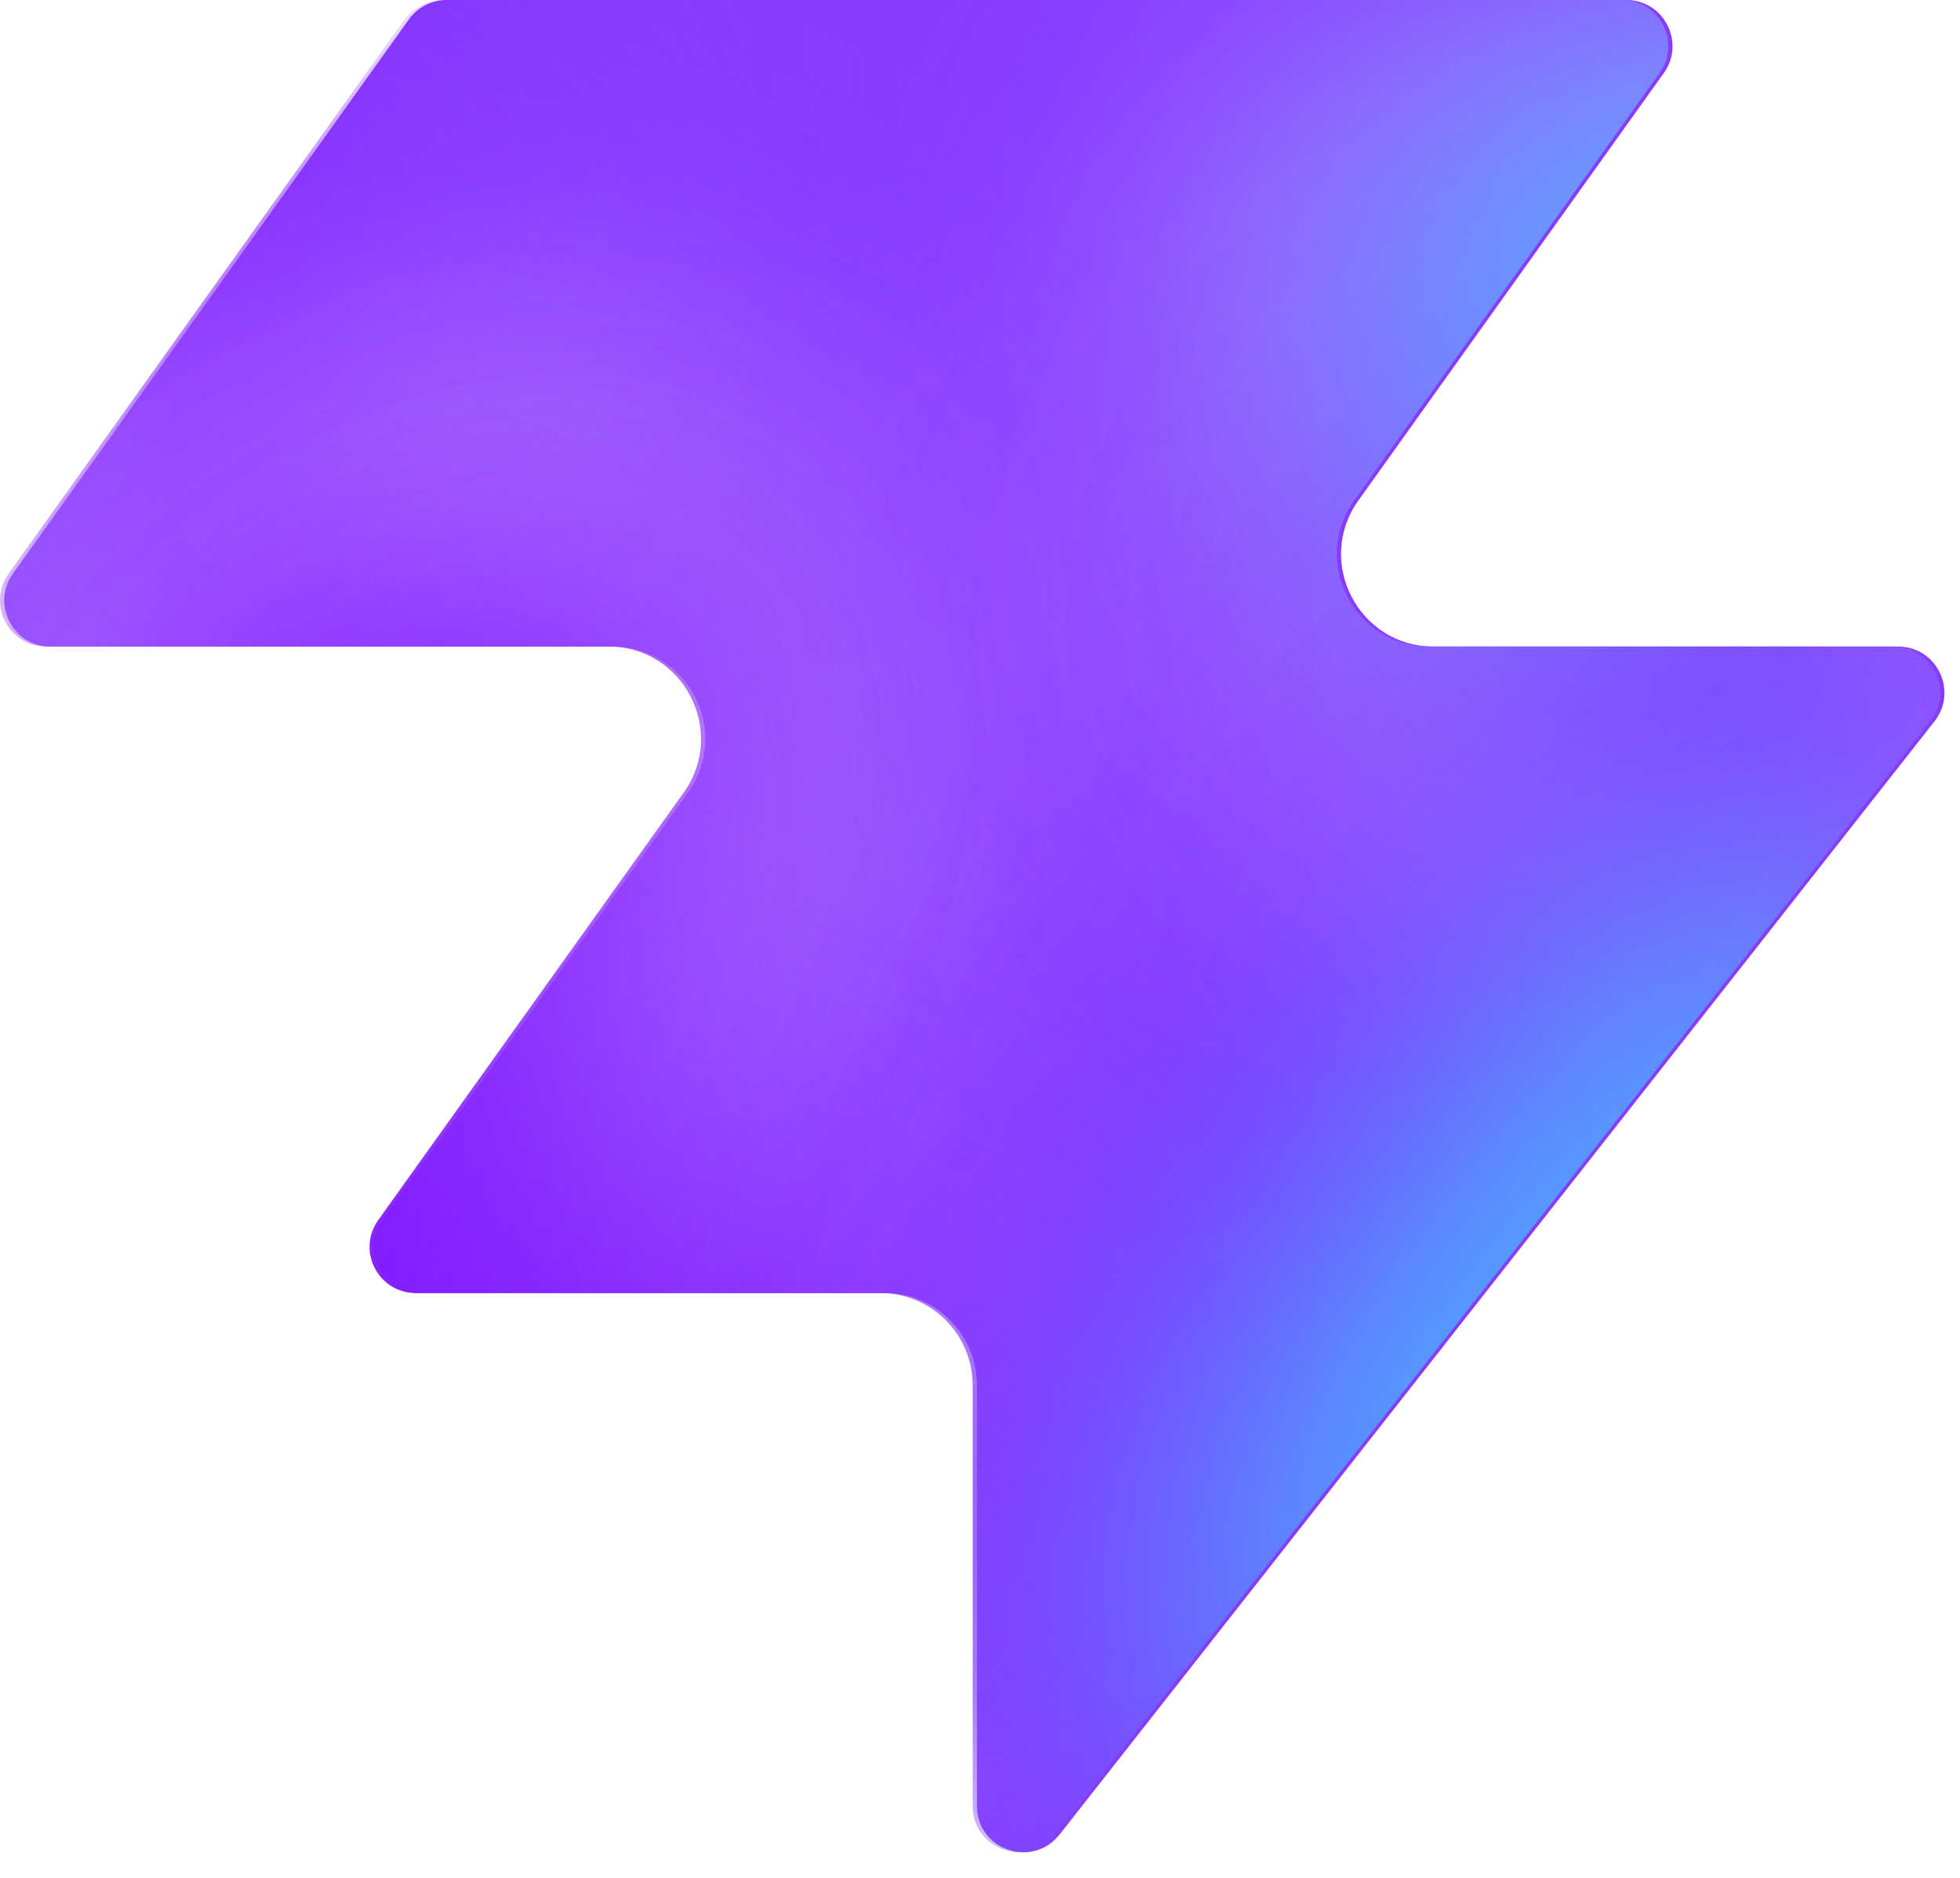
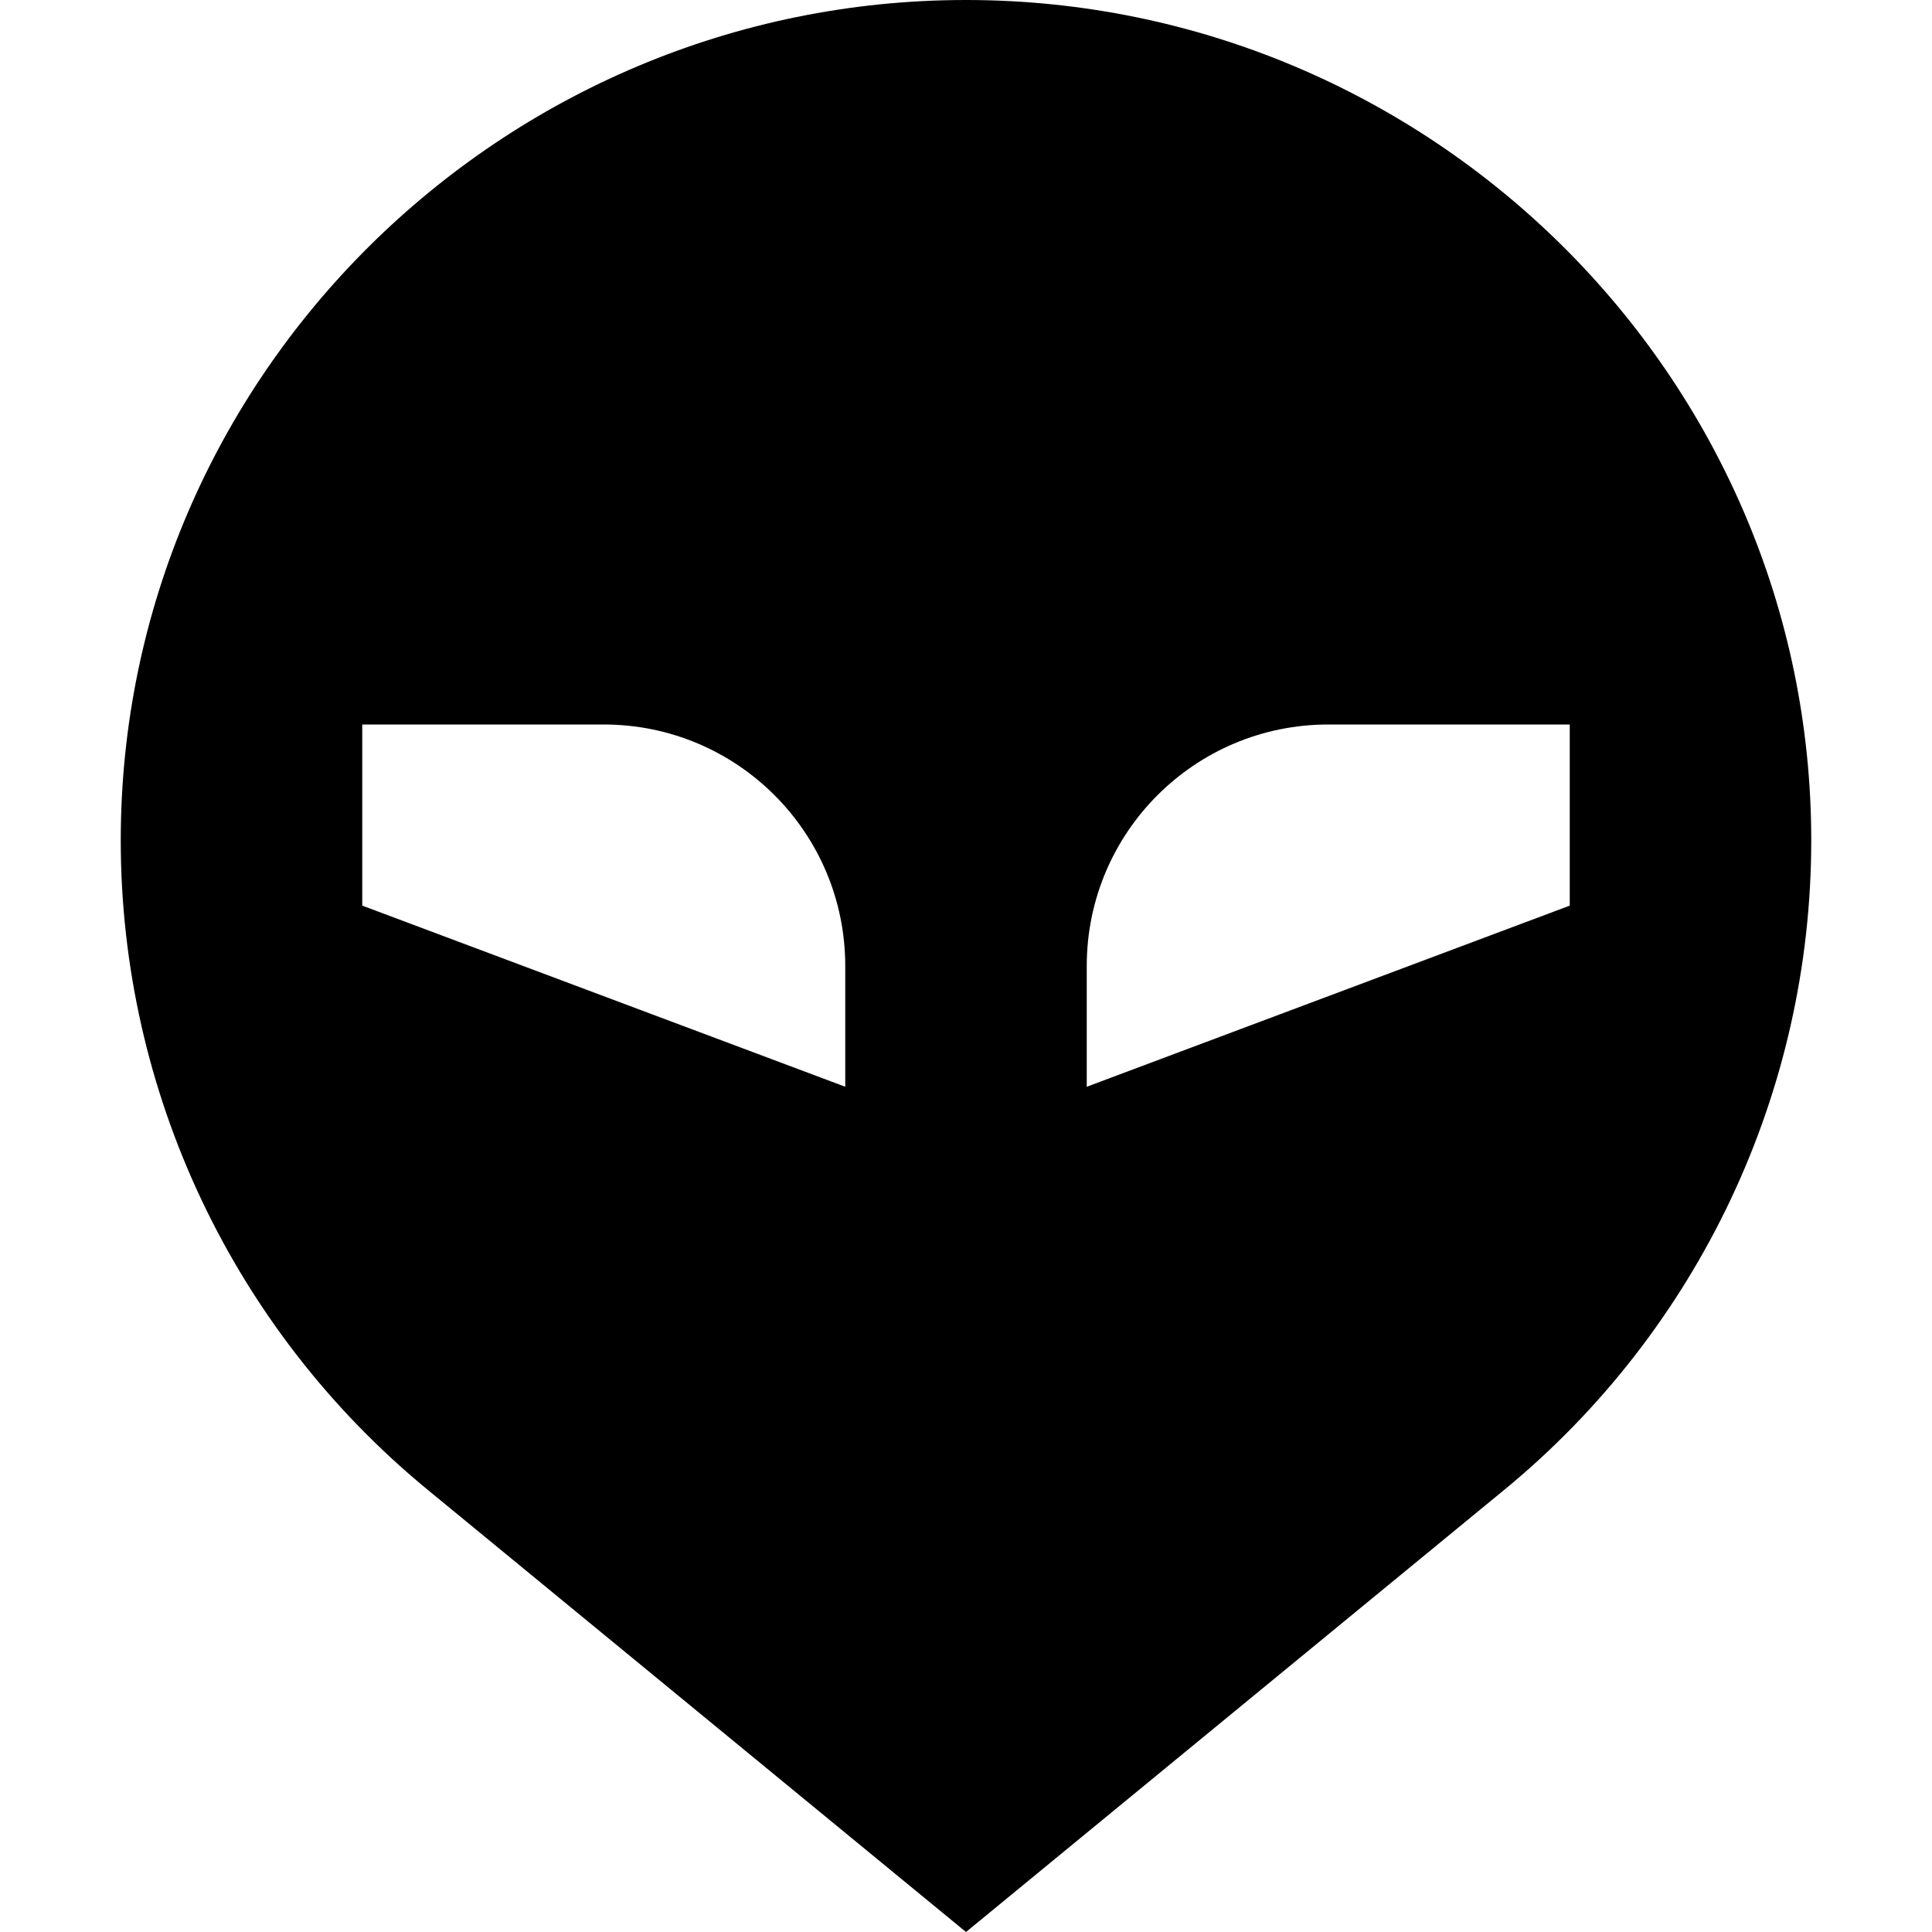
- <svg xmlns="http://www.w3.org/2000/svg" width="48" height="46" fill="none" viewBox="0 0 48 46">
-   <path fill="#863bff" d="M25.946 44.938c-.664.845-2.021.375-2.021-.698V33.937a2.26 2.26 0 0 0-2.262-2.262H10.287c-.92 0-1.456-1.04-.92-1.788l7.48-10.471c1.07-1.497 0-3.578-1.842-3.578H1.237c-.92 0-1.456-1.04-.92-1.788L10.013.474c.214-.297.556-.474.92-.474h28.894c.92 0 1.456 1.04.92 1.788l-7.48 10.471c-1.07 1.498 0 3.579 1.842 3.579h11.377c.943 0 1.473 1.088.89 1.83L25.947 44.94z" style="fill:#863bff;fill:color(display-p3 .525 .23 1);fill-opacity:1" />
-   <mask id="a" width="48" height="46" x="0" y="0" maskUnits="userSpaceOnUse" style="mask-type:alpha">
-     <path fill="#000" d="M25.842 44.938c-.664.844-2.021.375-2.021-.698V33.937a2.26 2.26 0 0 0-2.262-2.262H10.183c-.92 0-1.456-1.04-.92-1.788l7.48-10.471c1.07-1.498 0-3.579-1.842-3.579H1.133c-.92 0-1.456-1.04-.92-1.787L9.91.473c.214-.297.556-.474.92-.474h28.894c.92 0 1.456 1.04.92 1.788l-7.48 10.471c-1.07 1.498 0 3.578 1.842 3.578h11.377c.943 0 1.473 1.088.89 1.832L25.843 44.94z" style="fill:#000;fill-opacity:1" />
-   </mask>
-   <g mask="url(#a)">
-     <g filter="url(#b)">
-       <ellipse cx="5.508" cy="14.704" fill="#ede6ff" rx="5.508" ry="14.704" style="fill:#ede6ff;fill:color(display-p3 .927 .903 1);fill-opacity:1" transform="matrix(.00324 1 1 -.00324 -4.47 31.516)" />
-     </g>
-     <g filter="url(#c)">
-       <ellipse cx="10.399" cy="29.851" fill="#ede6ff" rx="10.399" ry="29.851" style="fill:#ede6ff;fill:color(display-p3 .927 .903 1);fill-opacity:1" transform="matrix(.00324 1 1 -.00324 -39.328 7.883)" />
-     </g>
-     <g filter="url(#d)">
-       <ellipse cx="5.508" cy="30.487" fill="#7e14ff" rx="5.508" ry="30.487" style="fill:#7e14ff;fill:color(display-p3 .492 .077 1);fill-opacity:1" transform="rotate(89.814 -25.913 -14.639)scale(1 -1)" />
-     </g>
-     <g filter="url(#e)">
-       <ellipse cx="5.508" cy="30.599" fill="#7e14ff" rx="5.508" ry="30.599" style="fill:#7e14ff;fill:color(display-p3 .492 .077 1);fill-opacity:1" transform="rotate(89.814 -32.644 -3.334)scale(1 -1)" />
-     </g>
-     <g filter="url(#f)">
-       <ellipse cx="5.508" cy="30.599" fill="#7e14ff" rx="5.508" ry="30.599" style="fill:#7e14ff;fill:color(display-p3 .492 .077 1);fill-opacity:1" transform="matrix(.00324 1 1 -.00324 -34.34 30.47)" />
-     </g>
-     <g filter="url(#g)">
-       <ellipse cx="14.072" cy="22.078" fill="#ede6ff" rx="14.072" ry="22.078" style="fill:#ede6ff;fill:color(display-p3 .927 .903 1);fill-opacity:1" transform="rotate(93.35 24.506 48.493)scale(-1 1)" />
-     </g>
-     <g filter="url(#h)">
-       <ellipse cx="3.47" cy="21.501" fill="#7e14ff" rx="3.47" ry="21.501" style="fill:#7e14ff;fill:color(display-p3 .492 .077 1);fill-opacity:1" transform="rotate(89.009 28.708 47.59)scale(-1 1)" />
-     </g>
-     <g filter="url(#i)">
-       <ellipse cx="3.47" cy="21.501" fill="#7e14ff" rx="3.47" ry="21.501" style="fill:#7e14ff;fill:color(display-p3 .492 .077 1);fill-opacity:1" transform="rotate(89.009 28.708 47.59)scale(-1 1)" />
-     </g>
-     <g filter="url(#j)">
-       <ellipse cx=".387" cy="8.972" fill="#7e14ff" rx="4.407" ry="29.108" style="fill:#7e14ff;fill:color(display-p3 .492 .077 1);fill-opacity:1" transform="rotate(39.51 .387 8.972)" />
-     </g>
-     <g filter="url(#k)">
-       <ellipse cx="47.523" cy="-6.092" fill="#7e14ff" rx="4.407" ry="29.108" style="fill:#7e14ff;fill:color(display-p3 .492 .077 1);fill-opacity:1" transform="rotate(37.892 47.523 -6.092)" />
-     </g>
-     <g filter="url(#l)">
-       <ellipse cx="41.412" cy="6.333" fill="#47bfff" rx="5.971" ry="9.665" style="fill:#47bfff;fill:color(display-p3 .28 .748 1);fill-opacity:1" transform="rotate(37.892 41.412 6.333)" />
-     </g>
-     <g filter="url(#m)">
-       <ellipse cx="-1.879" cy="38.332" fill="#7e14ff" rx="4.407" ry="29.108" style="fill:#7e14ff;fill:color(display-p3 .492 .077 1);fill-opacity:1" transform="rotate(37.892 -1.88 38.332)" />
-     </g>
-     <g filter="url(#n)">
-       <ellipse cx="-1.879" cy="38.332" fill="#7e14ff" rx="4.407" ry="29.108" style="fill:#7e14ff;fill:color(display-p3 .492 .077 1);fill-opacity:1" transform="rotate(37.892 -1.88 38.332)" />
-     </g>
-     <g filter="url(#o)">
-       <ellipse cx="35.651" cy="29.907" fill="#7e14ff" rx="4.407" ry="29.108" style="fill:#7e14ff;fill:color(display-p3 .492 .077 1);fill-opacity:1" transform="rotate(37.892 35.651 29.907)" />
-     </g>
-     <g filter="url(#p)">
-       <ellipse cx="38.418" cy="32.4" fill="#47bfff" rx="5.971" ry="15.297" style="fill:#47bfff;fill:color(display-p3 .28 .748 1);fill-opacity:1" transform="rotate(37.892 38.418 32.4)" />
-     </g>
-   </g>
-   <defs>
-     <filter id="b" width="60.045" height="41.654" x="-19.77" y="16.149" color-interpolation-filters="sRGB" filterUnits="userSpaceOnUse">
-       <feFlood flood-opacity="0" result="BackgroundImageFix" />
-       <feBlend in="SourceGraphic" in2="BackgroundImageFix" result="shape" />
-       <feGaussianBlur result="effect1_foregroundBlur_2002_17158" stdDeviation="7.659" />
-     </filter>
-     <filter id="c" width="90.34" height="51.437" x="-54.613" y="-7.533" color-interpolation-filters="sRGB" filterUnits="userSpaceOnUse">
-       <feFlood flood-opacity="0" result="BackgroundImageFix" />
-       <feBlend in="SourceGraphic" in2="BackgroundImageFix" result="shape" />
-       <feGaussianBlur result="effect1_foregroundBlur_2002_17158" stdDeviation="7.659" />
-     </filter>
-     <filter id="d" width="79.355" height="29.4" x="-49.64" y="2.03" color-interpolation-filters="sRGB" filterUnits="userSpaceOnUse">
-       <feFlood flood-opacity="0" result="BackgroundImageFix" />
-       <feBlend in="SourceGraphic" in2="BackgroundImageFix" result="shape" />
-       <feGaussianBlur result="effect1_foregroundBlur_2002_17158" stdDeviation="4.596" />
-     </filter>
-     <filter id="e" width="79.579" height="29.4" x="-45.045" y="20.029" color-interpolation-filters="sRGB" filterUnits="userSpaceOnUse">
-       <feFlood flood-opacity="0" result="BackgroundImageFix" />
-       <feBlend in="SourceGraphic" in2="BackgroundImageFix" result="shape" />
-       <feGaussianBlur result="effect1_foregroundBlur_2002_17158" stdDeviation="4.596" />
-     </filter>
-     <filter id="f" width="79.579" height="29.4" x="-43.513" y="21.178" color-interpolation-filters="sRGB" filterUnits="userSpaceOnUse">
-       <feFlood flood-opacity="0" result="BackgroundImageFix" />
-       <feBlend in="SourceGraphic" in2="BackgroundImageFix" result="shape" />
-       <feGaussianBlur result="effect1_foregroundBlur_2002_17158" stdDeviation="4.596" />
-     </filter>
-     <filter id="g" width="74.749" height="58.852" x="15.756" y="-17.901" color-interpolation-filters="sRGB" filterUnits="userSpaceOnUse">
-       <feFlood flood-opacity="0" result="BackgroundImageFix" />
-       <feBlend in="SourceGraphic" in2="BackgroundImageFix" result="shape" />
-       <feGaussianBlur result="effect1_foregroundBlur_2002_17158" stdDeviation="7.659" />
-     </filter>
-     <filter id="h" width="61.377" height="25.362" x="23.548" y="2.284" color-interpolation-filters="sRGB" filterUnits="userSpaceOnUse">
-       <feFlood flood-opacity="0" result="BackgroundImageFix" />
-       <feBlend in="SourceGraphic" in2="BackgroundImageFix" result="shape" />
-       <feGaussianBlur result="effect1_foregroundBlur_2002_17158" stdDeviation="4.596" />
-     </filter>
-     <filter id="i" width="61.377" height="25.362" x="23.548" y="2.284" color-interpolation-filters="sRGB" filterUnits="userSpaceOnUse">
-       <feFlood flood-opacity="0" result="BackgroundImageFix" />
-       <feBlend in="SourceGraphic" in2="BackgroundImageFix" result="shape" />
-       <feGaussianBlur result="effect1_foregroundBlur_2002_17158" stdDeviation="4.596" />
-     </filter>
-     <filter id="j" width="56.045" height="63.649" x="-27.636" y="-22.853" color-interpolation-filters="sRGB" filterUnits="userSpaceOnUse">
-       <feFlood flood-opacity="0" result="BackgroundImageFix" />
-       <feBlend in="SourceGraphic" in2="BackgroundImageFix" result="shape" />
-       <feGaussianBlur result="effect1_foregroundBlur_2002_17158" stdDeviation="4.596" />
-     </filter>
-     <filter id="k" width="54.814" height="64.646" x="20.116" y="-38.415" color-interpolation-filters="sRGB" filterUnits="userSpaceOnUse">
-       <feFlood flood-opacity="0" result="BackgroundImageFix" />
-       <feBlend in="SourceGraphic" in2="BackgroundImageFix" result="shape" />
-       <feGaussianBlur result="effect1_foregroundBlur_2002_17158" stdDeviation="4.596" />
-     </filter>
-     <filter id="l" width="33.541" height="35.313" x="24.641" y="-11.323" color-interpolation-filters="sRGB" filterUnits="userSpaceOnUse">
-       <feFlood flood-opacity="0" result="BackgroundImageFix" />
-       <feBlend in="SourceGraphic" in2="BackgroundImageFix" result="shape" />
-       <feGaussianBlur result="effect1_foregroundBlur_2002_17158" stdDeviation="4.596" />
-     </filter>
-     <filter id="m" width="54.814" height="64.646" x="-29.286" y="6.009" color-interpolation-filters="sRGB" filterUnits="userSpaceOnUse">
-       <feFlood flood-opacity="0" result="BackgroundImageFix" />
-       <feBlend in="SourceGraphic" in2="BackgroundImageFix" result="shape" />
-       <feGaussianBlur result="effect1_foregroundBlur_2002_17158" stdDeviation="4.596" />
-     </filter>
-     <filter id="n" width="54.814" height="64.646" x="-29.286" y="6.009" color-interpolation-filters="sRGB" filterUnits="userSpaceOnUse">
-       <feFlood flood-opacity="0" result="BackgroundImageFix" />
-       <feBlend in="SourceGraphic" in2="BackgroundImageFix" result="shape" />
-       <feGaussianBlur result="effect1_foregroundBlur_2002_17158" stdDeviation="4.596" />
-     </filter>
-     <filter id="o" width="54.814" height="64.646" x="8.244" y="-2.416" color-interpolation-filters="sRGB" filterUnits="userSpaceOnUse">
-       <feFlood flood-opacity="0" result="BackgroundImageFix" />
-       <feBlend in="SourceGraphic" in2="BackgroundImageFix" result="shape" />
-       <feGaussianBlur result="effect1_foregroundBlur_2002_17158" stdDeviation="4.596" />
-     </filter>
-     <filter id="p" width="39.409" height="43.623" x="18.713" y="10.588" color-interpolation-filters="sRGB" filterUnits="userSpaceOnUse">
-       <feFlood flood-opacity="0" result="BackgroundImageFix" />
-       <feBlend in="SourceGraphic" in2="BackgroundImageFix" result="shape" />
-       <feGaussianBlur result="effect1_foregroundBlur_2002_17158" stdDeviation="4.596" />
-     </filter>
-   </defs>
+ <svg xmlns="http://www.w3.org/2000/svg" width="800px" height="800px" viewBox="0 0 16 16" fill="none">
+   <path fill-rule="evenodd" clip-rule="evenodd" d="M8 16L3.542 12.338C1.933 11.016 1 9.043 1 6.96C1 3.116 4.156 0 8 0C11.844 0 15 3.116 15 6.96C15 9.043 14.067 11.016 12.458 12.338L8 16ZM3 6H5C6.105 6 7 6.895 7 8V9L3 7.5V6ZM11 6C9.895 6 9 6.895 9 8V9L13 7.5V6H11Z" fill="#000000" />
</svg>
